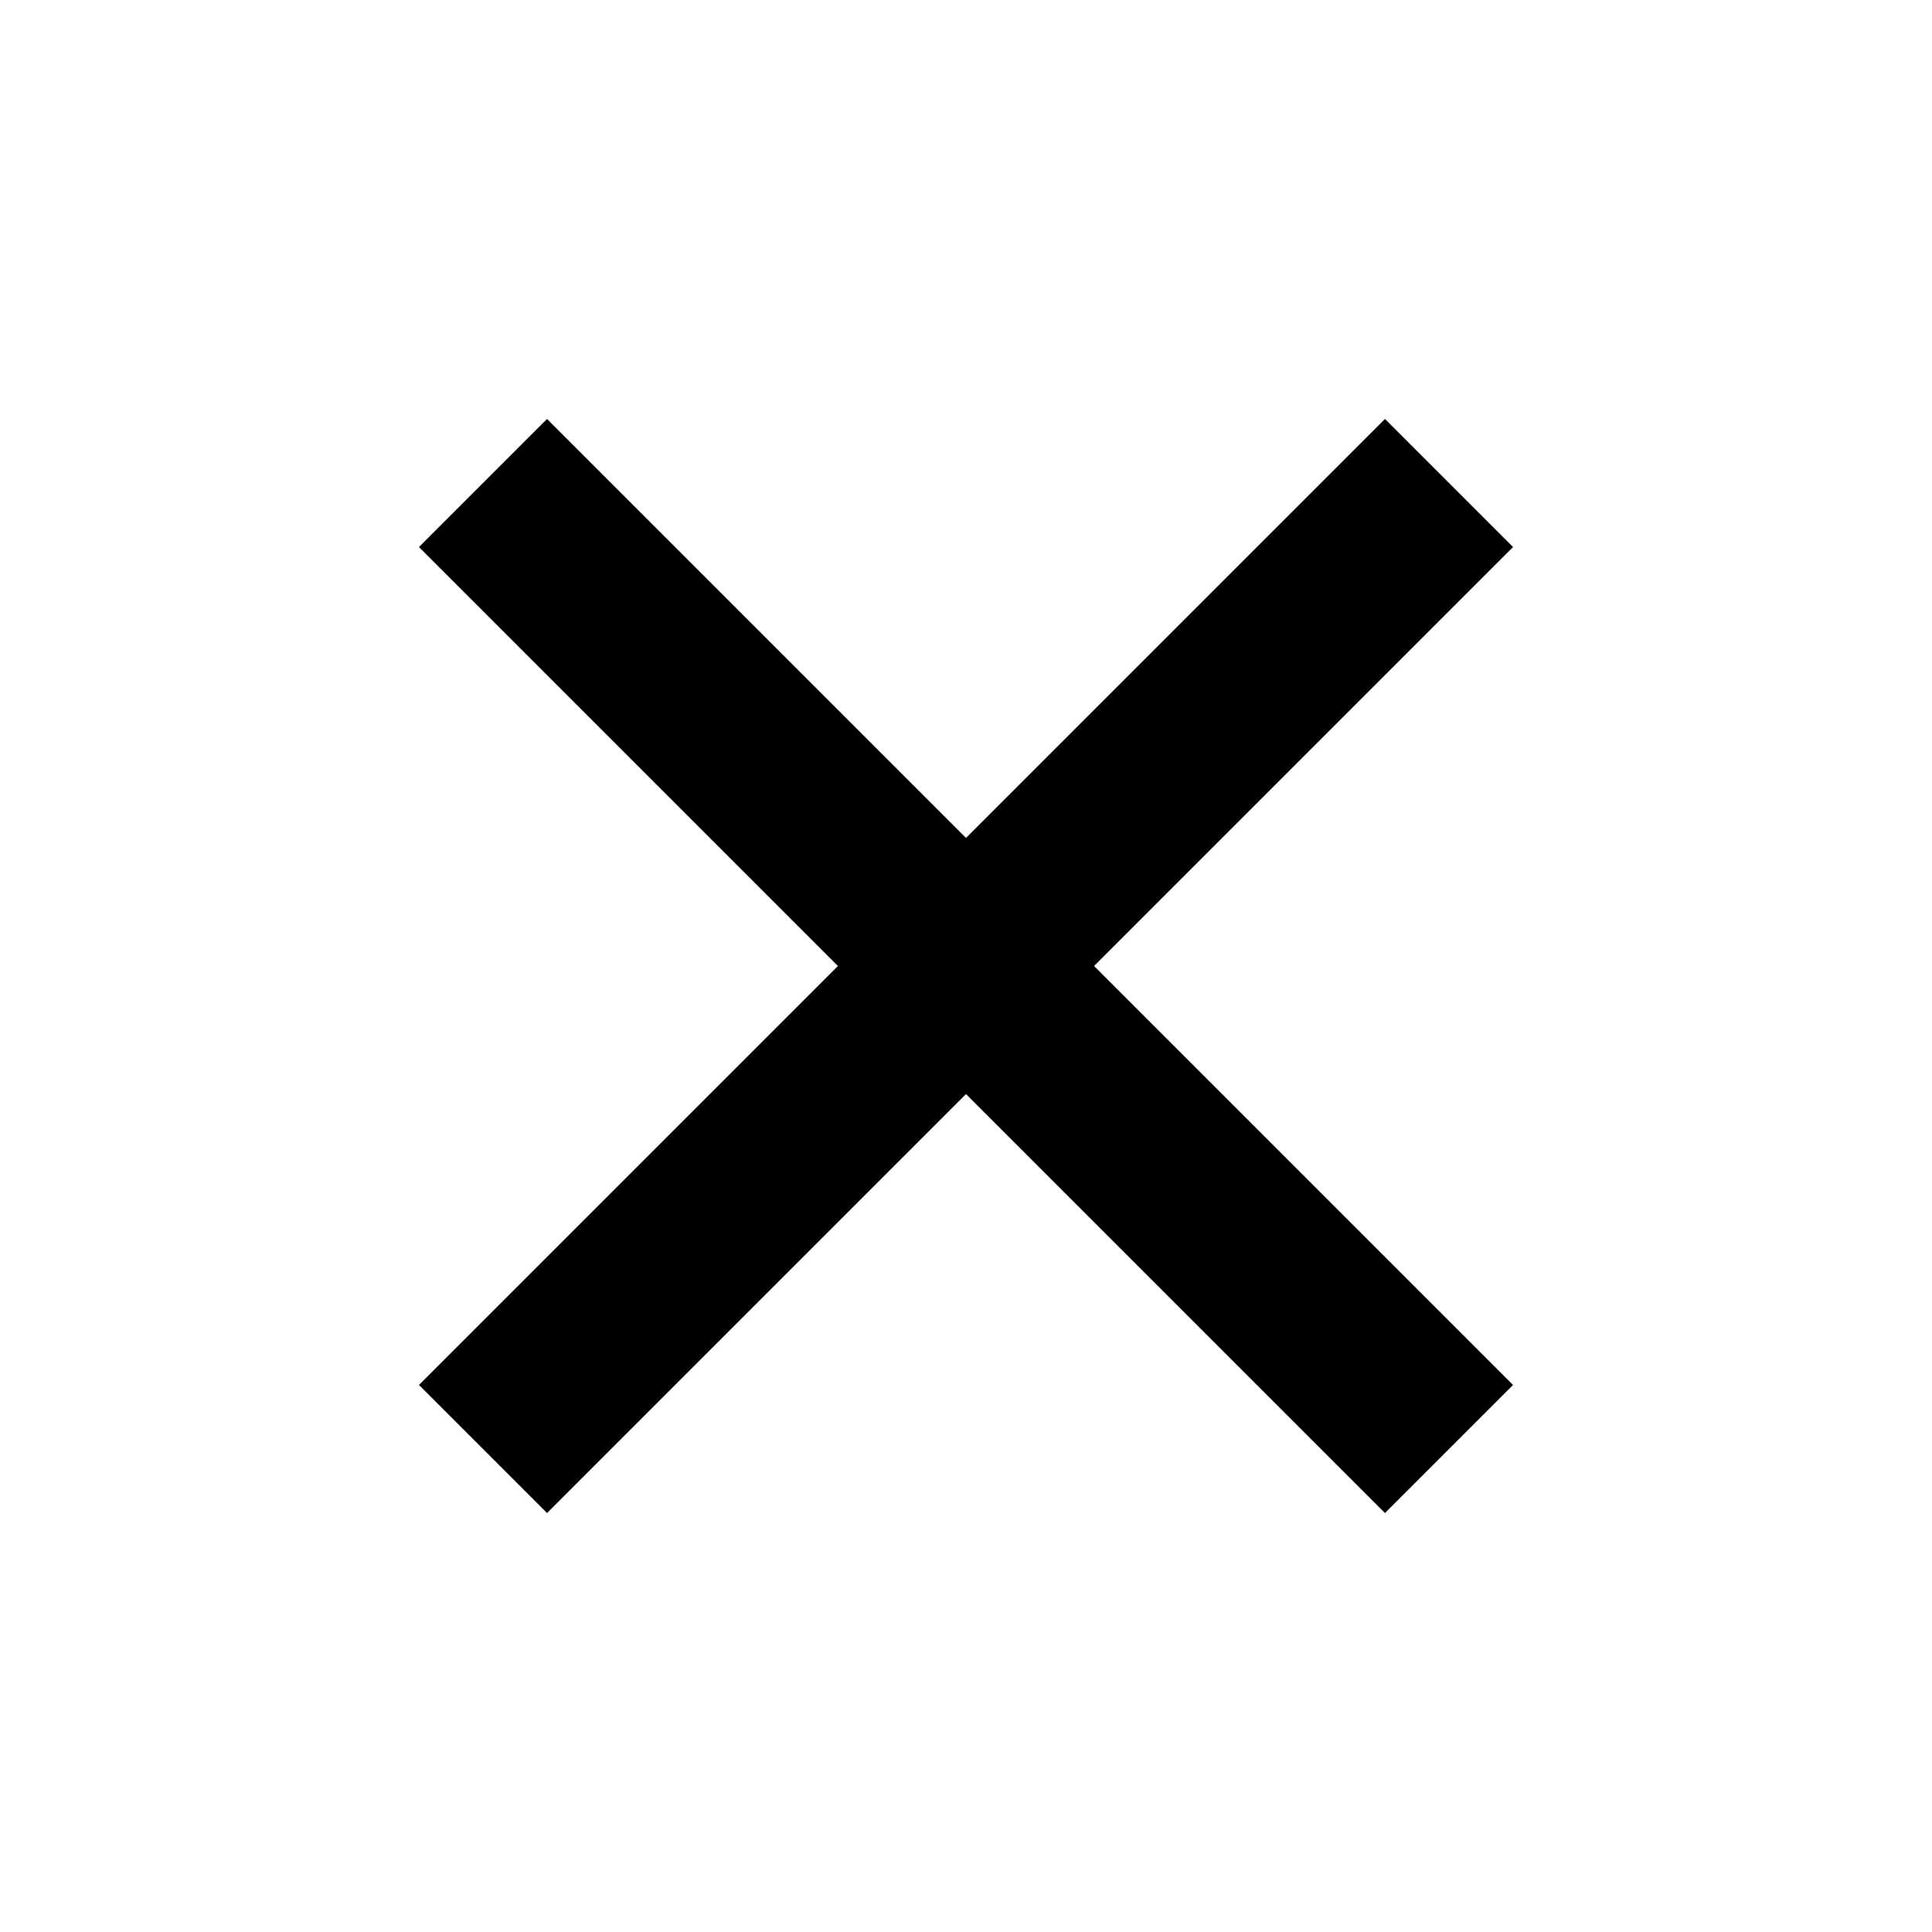
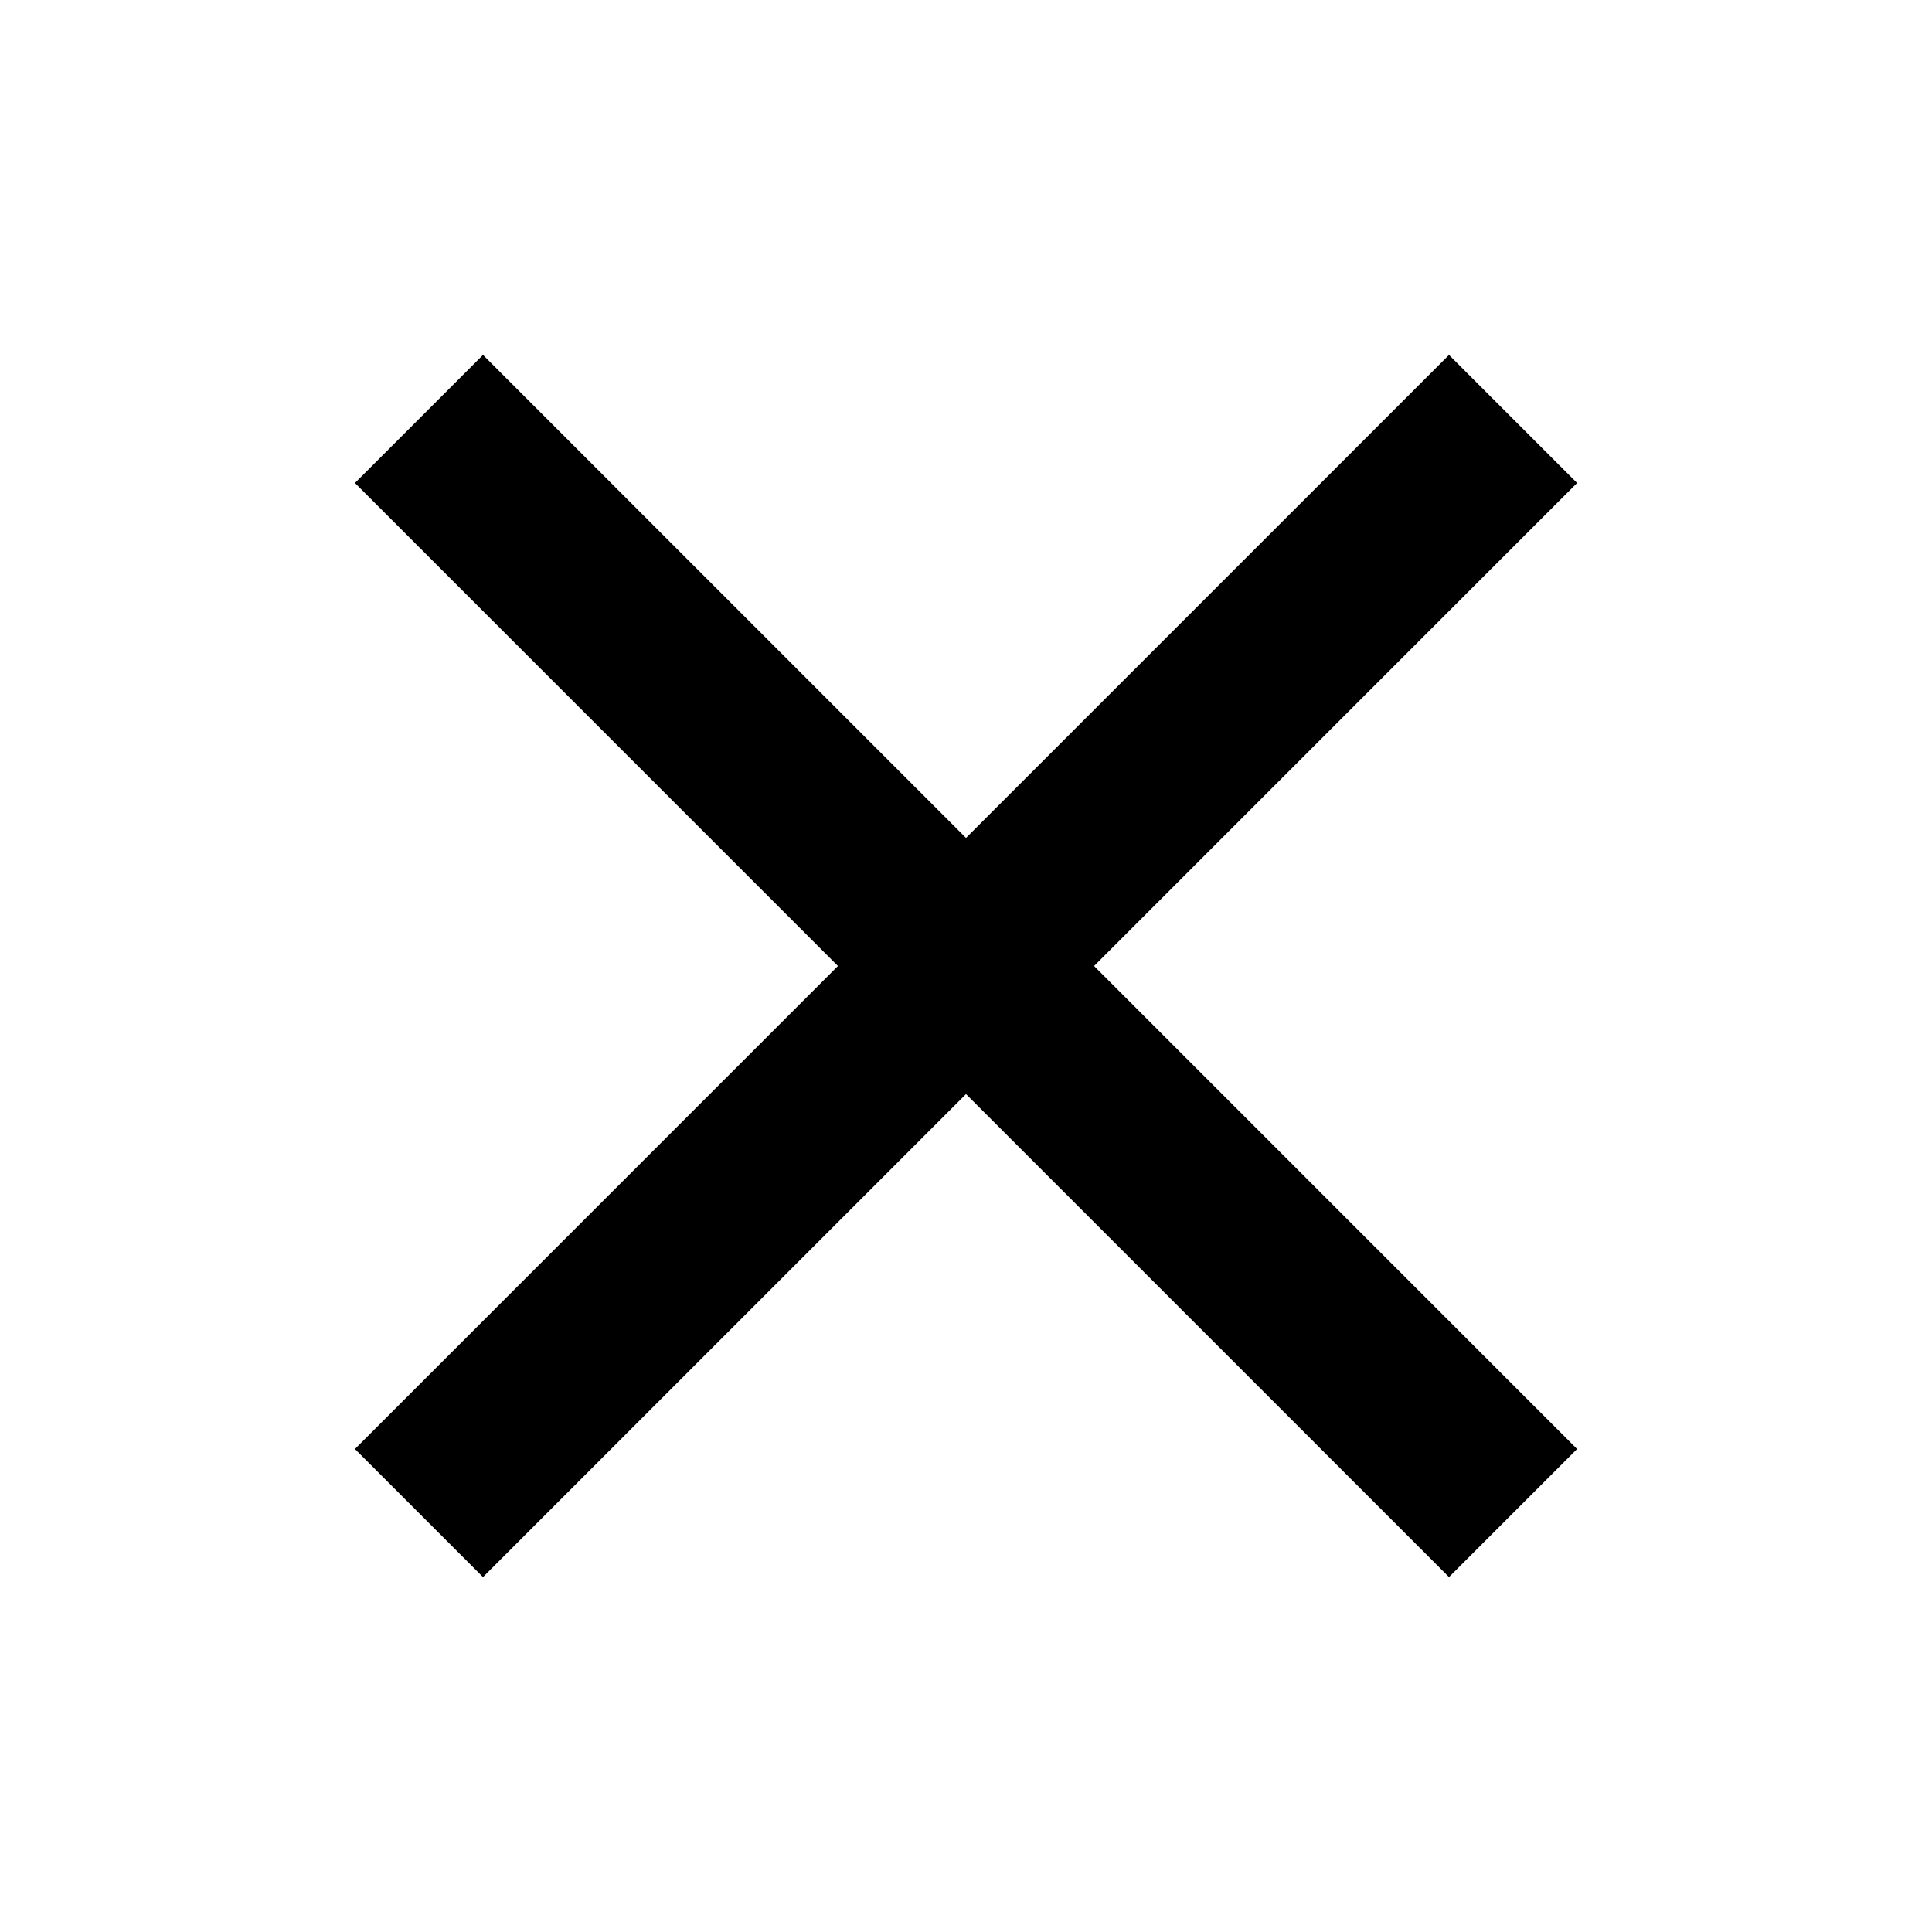
- <svg xmlns="http://www.w3.org/2000/svg" width="24" height="24" viewBox="0 0 24 24" fill="none" stroke="currentColor" stroke-width="2.25" stroke-linecap="butt" stroke-linejoin="round">
+ <svg xmlns="http://www.w3.org/2000/svg" width="24" height="24" viewBox="0 0 24 24" fill="none" stroke="currentColor" stroke-width="2.25" stroke-linecap="square" stroke-linejoin="round">
  <path d="M18 6 6 18" />
  <path d="m6 6 12 12" />
</svg>
